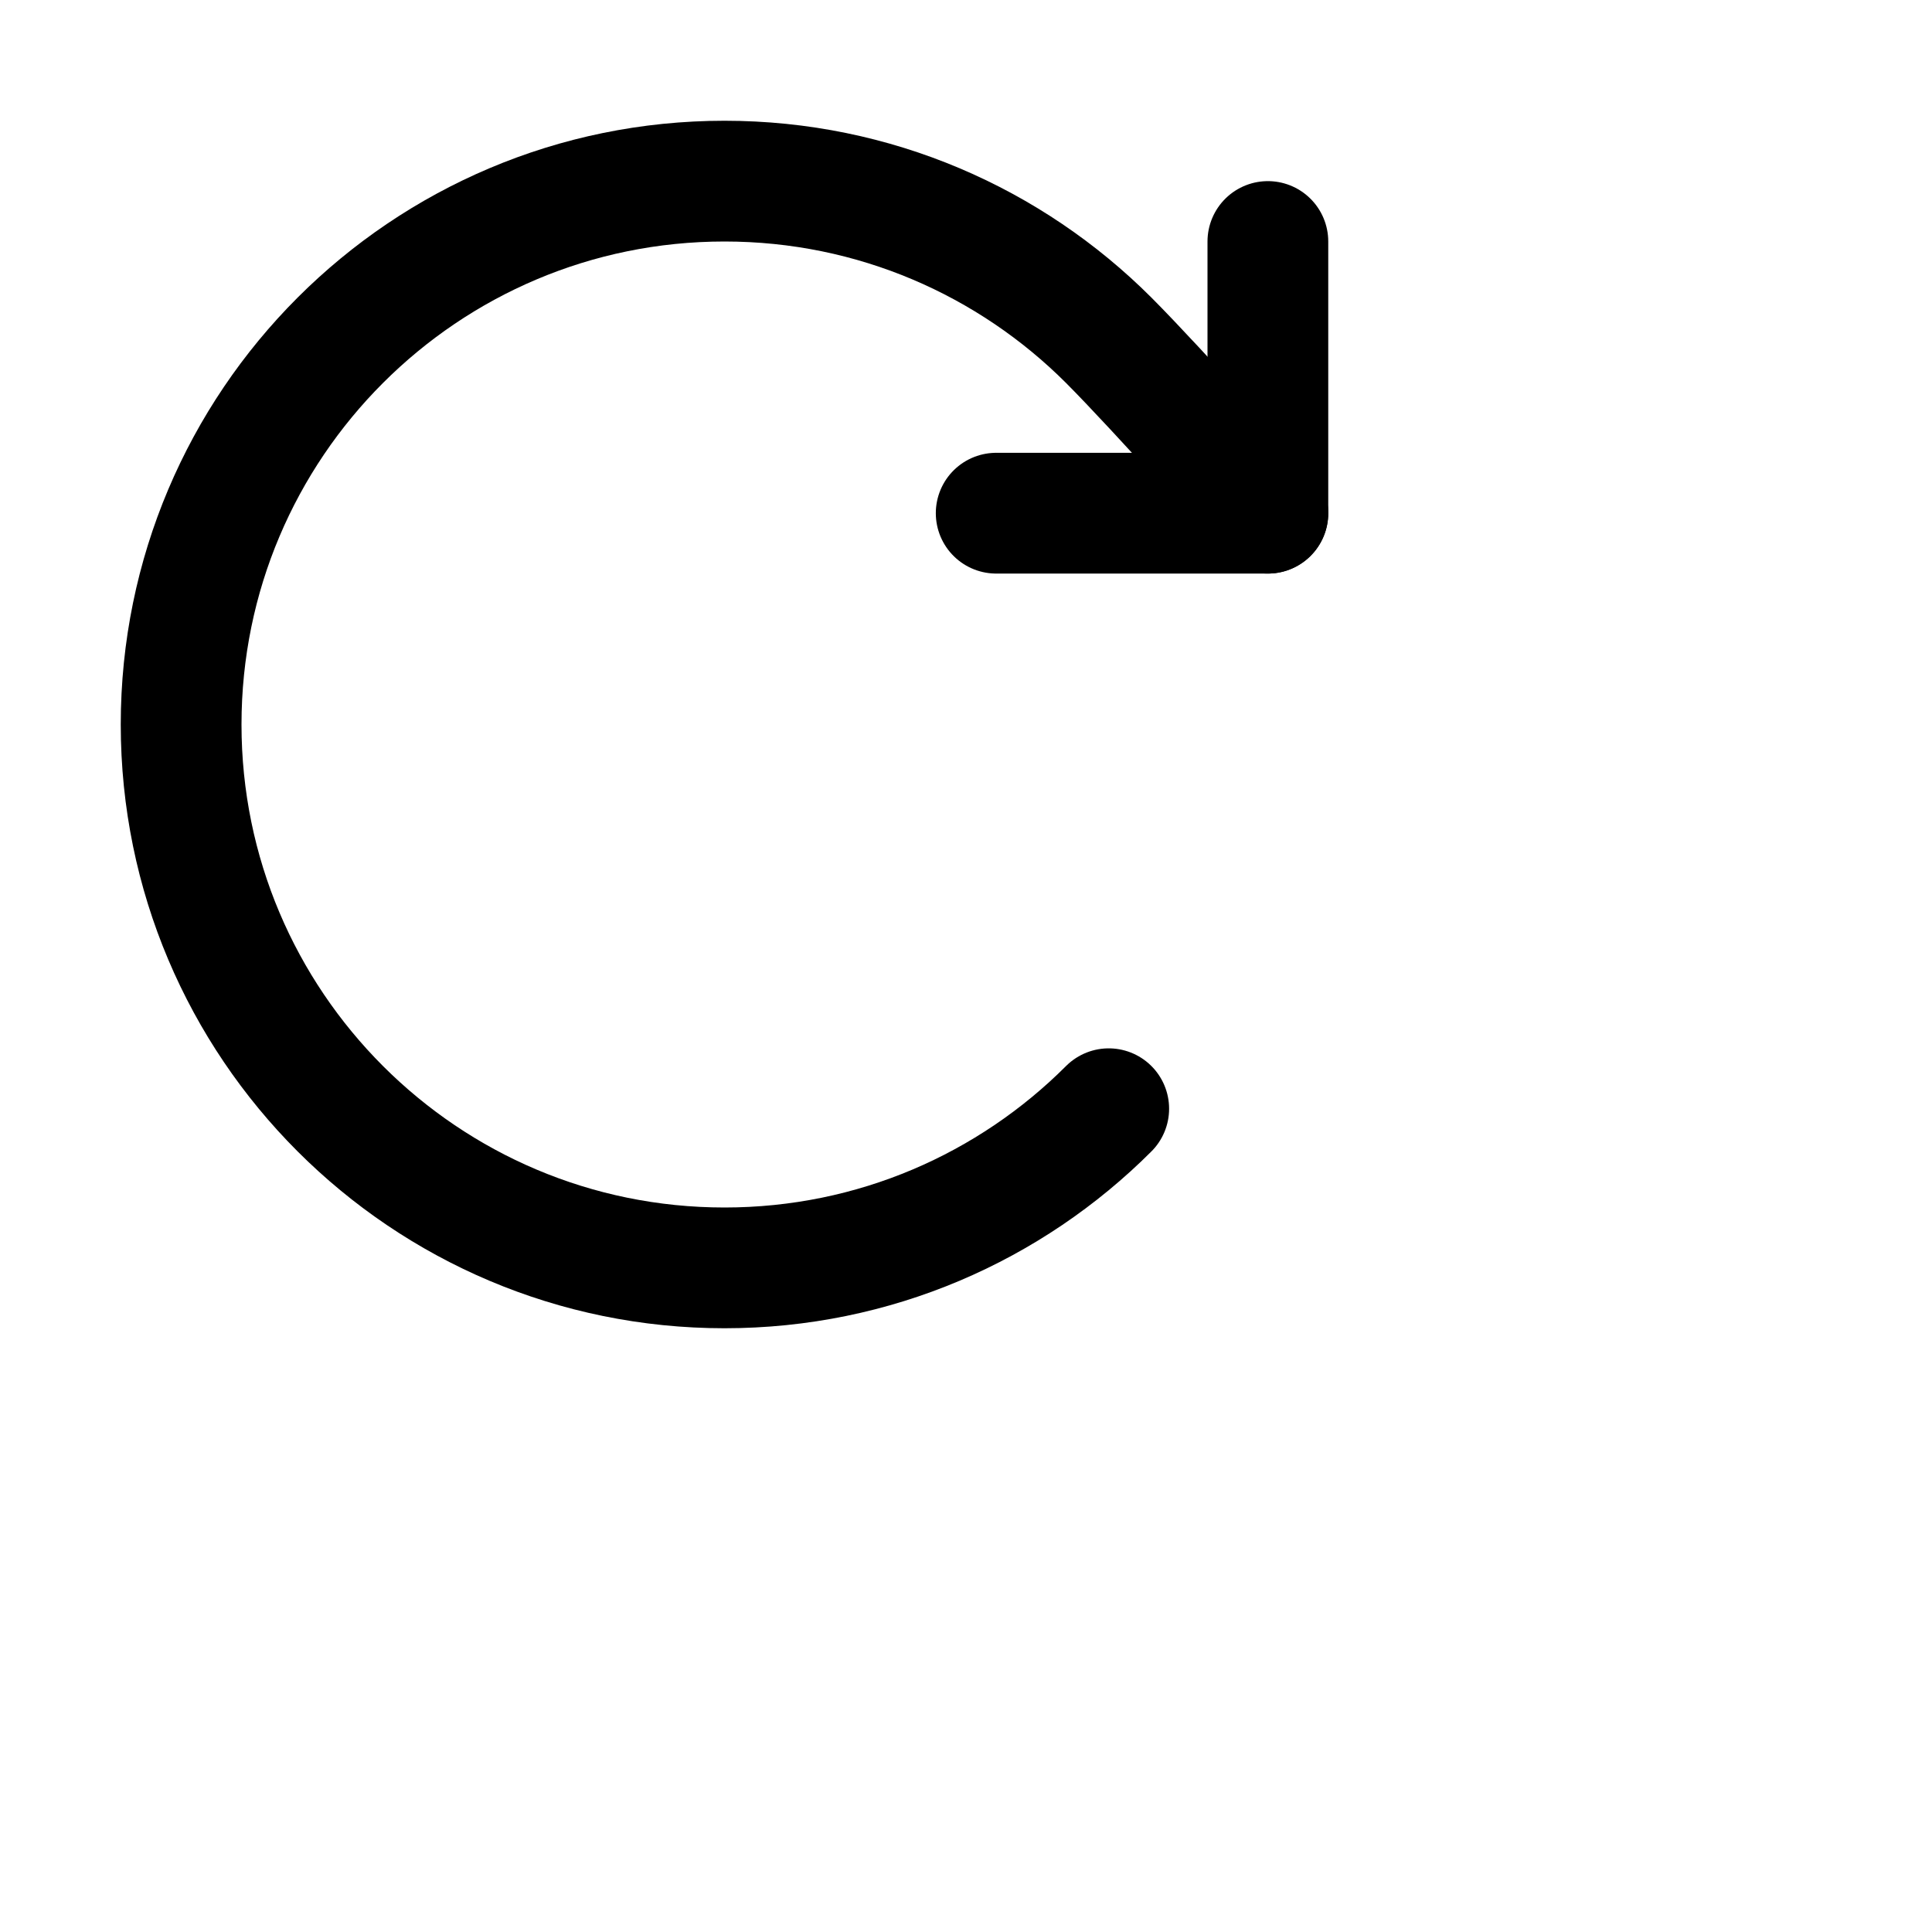
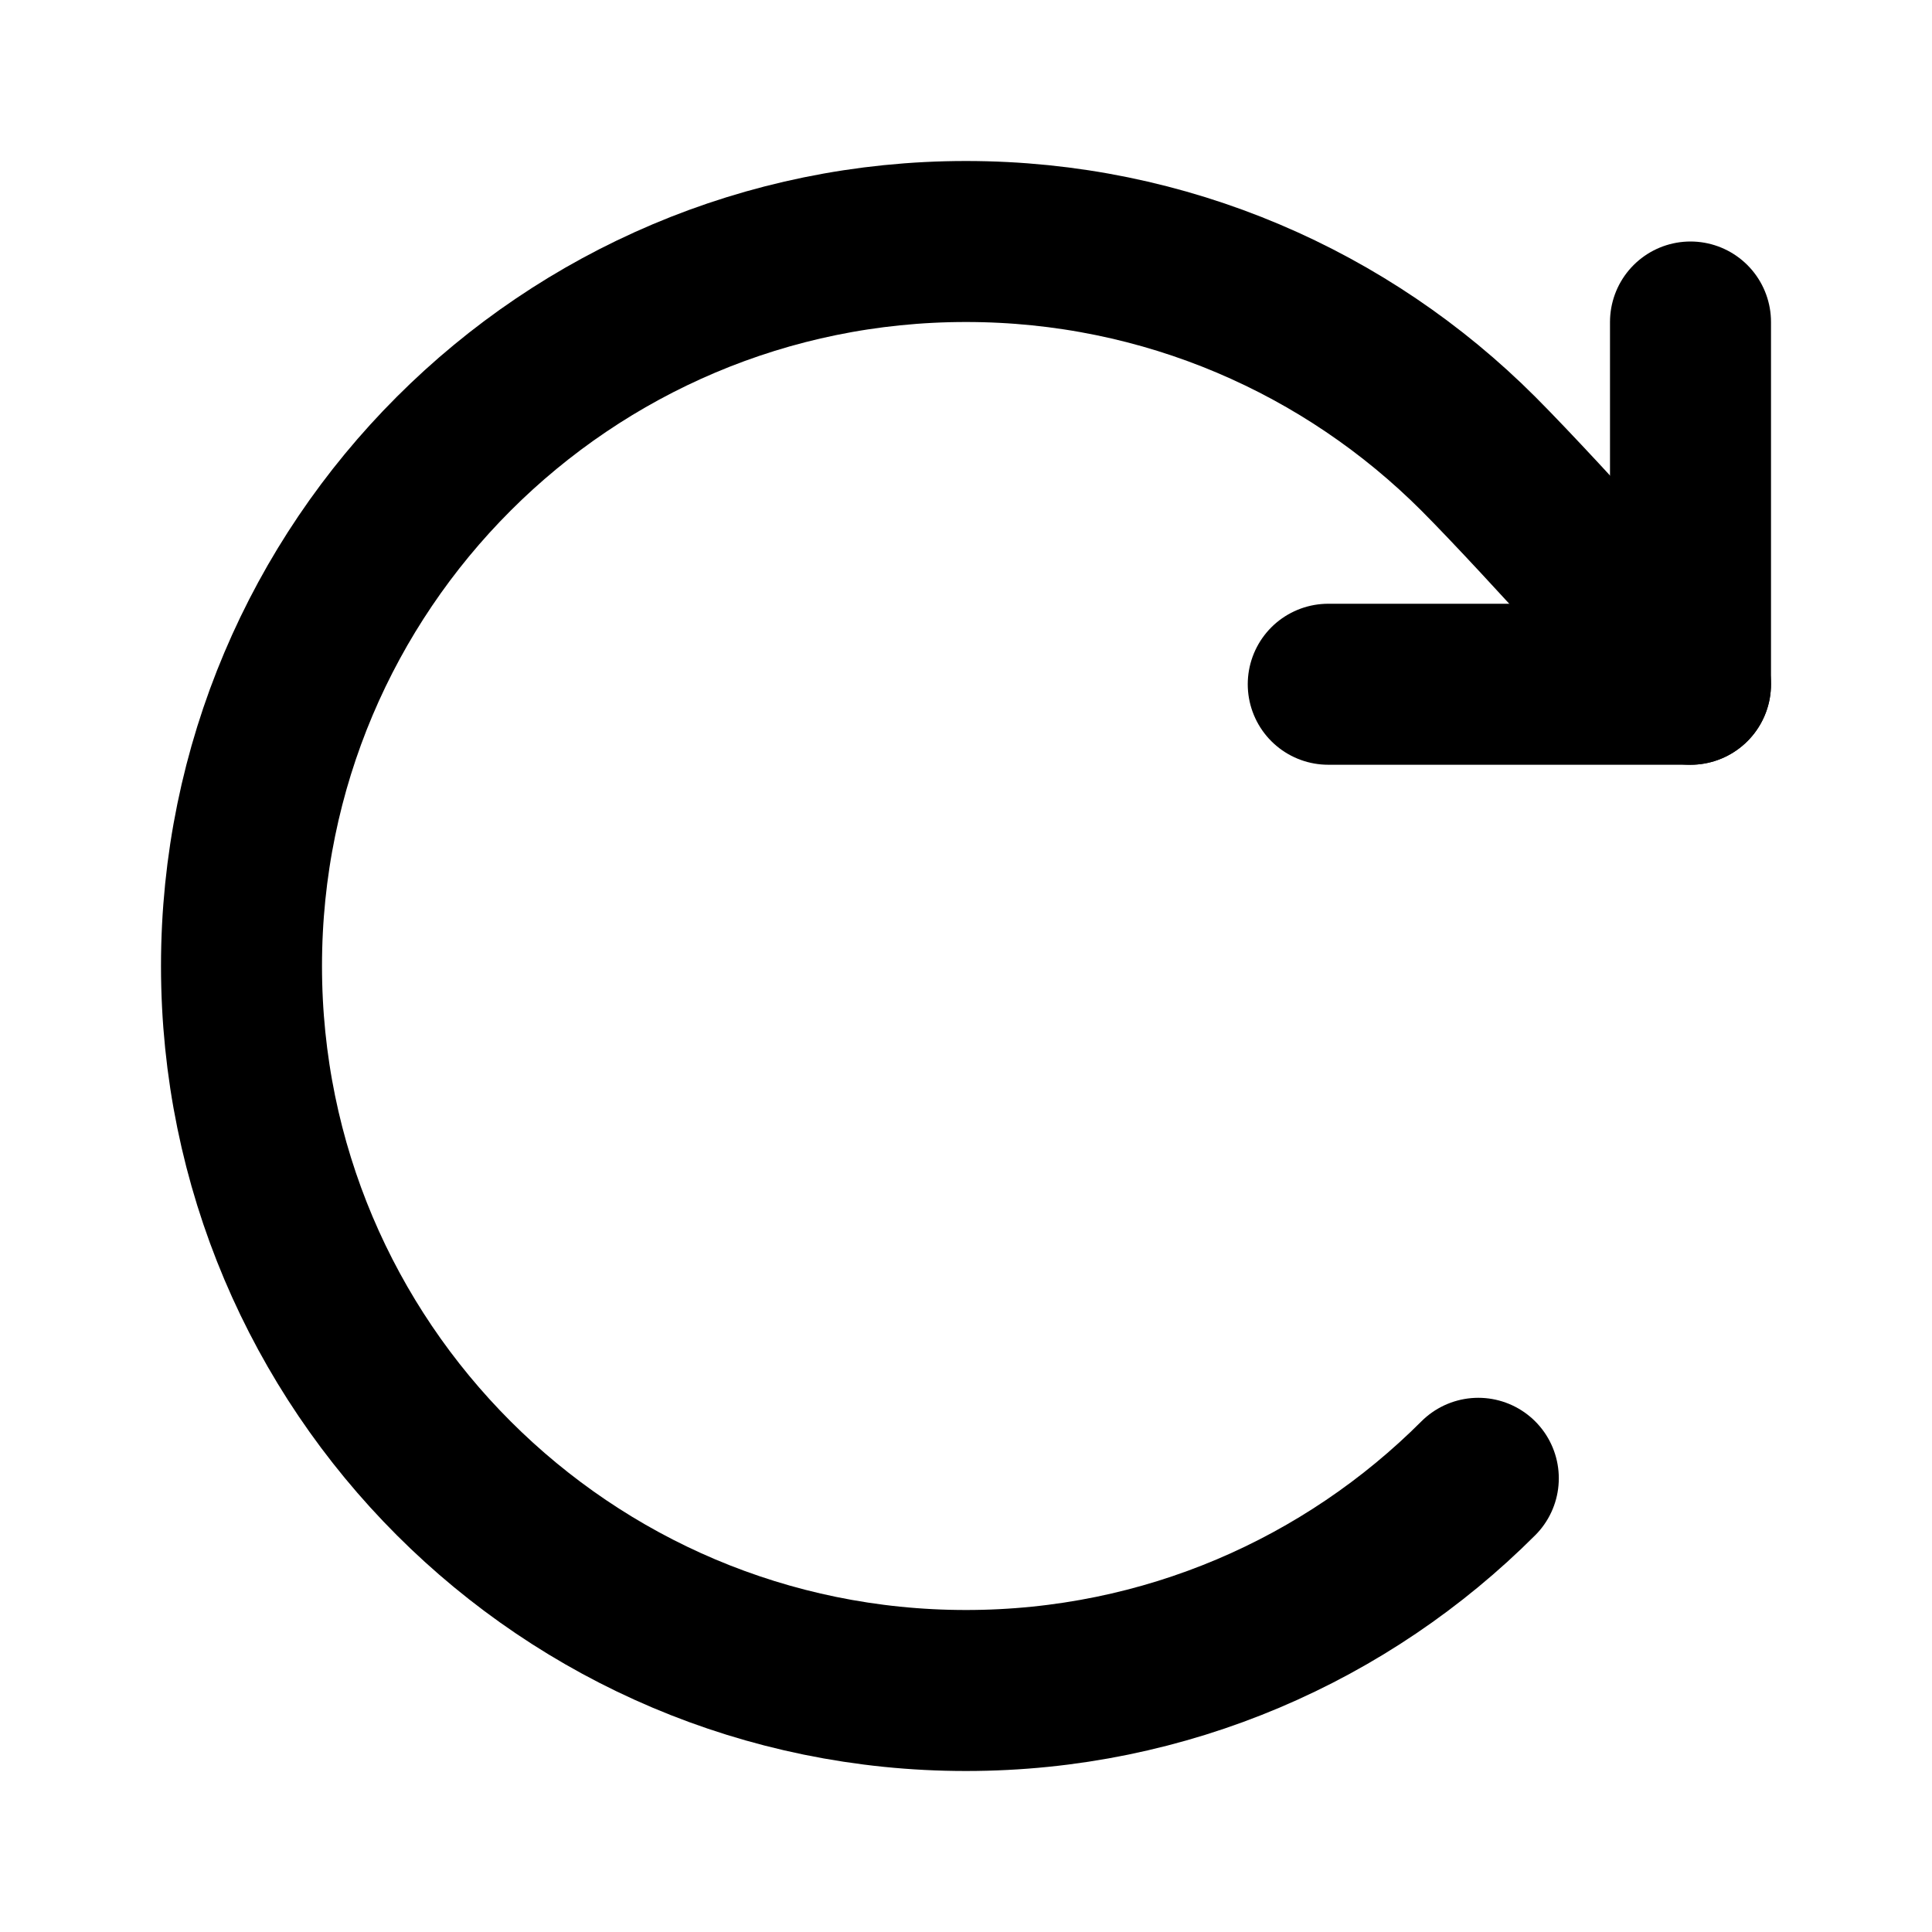
- <svg xmlns="http://www.w3.org/2000/svg" width="16" height="16" viewBox="0 0 16 16" fill="none">
-   <path stroke="currentColor" stroke-width="1" stroke-linejoin="round" stroke-linecap="round" d="M9.182 9.182C8.368 9.996 7.243 10.5 6 10.5C3.515 10.5 1.5 8.485 1.5 6C1.5 3.515 3.515 1.5 6 1.5C7.243 1.5 8.368 2.004 9.182 2.818C9.596 3.233 10.5 4.25 10.5 4.25">
-   </path>
-   <path stroke="currentColor" stroke-width="1" stroke-linejoin="round" stroke-linecap="round" d="M10.5 2L10.5 4.25L8.25 4.25">
-   </path>
+ <svg xmlns="http://www.w3.org/2000/svg" width="16" height="16" viewBox="0 0 12 12" fill="none" preserveAspectRatio="xMidYMid meet">
+   <path stroke="currentColor" stroke-width="1" stroke-linejoin="round" stroke-linecap="round" d="M9.182 9.182C8.368 9.996 7.243 10.5 6 10.5C3.515 10.5 1.5 8.485 1.5 6C1.5 3.515 3.515 1.5 6 1.5C7.243 1.5 8.368 2.004 9.182 2.818C9.596 3.233 10.5 4.25 10.5 4.25" />
+   <path stroke="currentColor" stroke-width="1" stroke-linejoin="round" stroke-linecap="round" d="M10.5 2L10.5 4.25L8.25 4.25" />
</svg>
